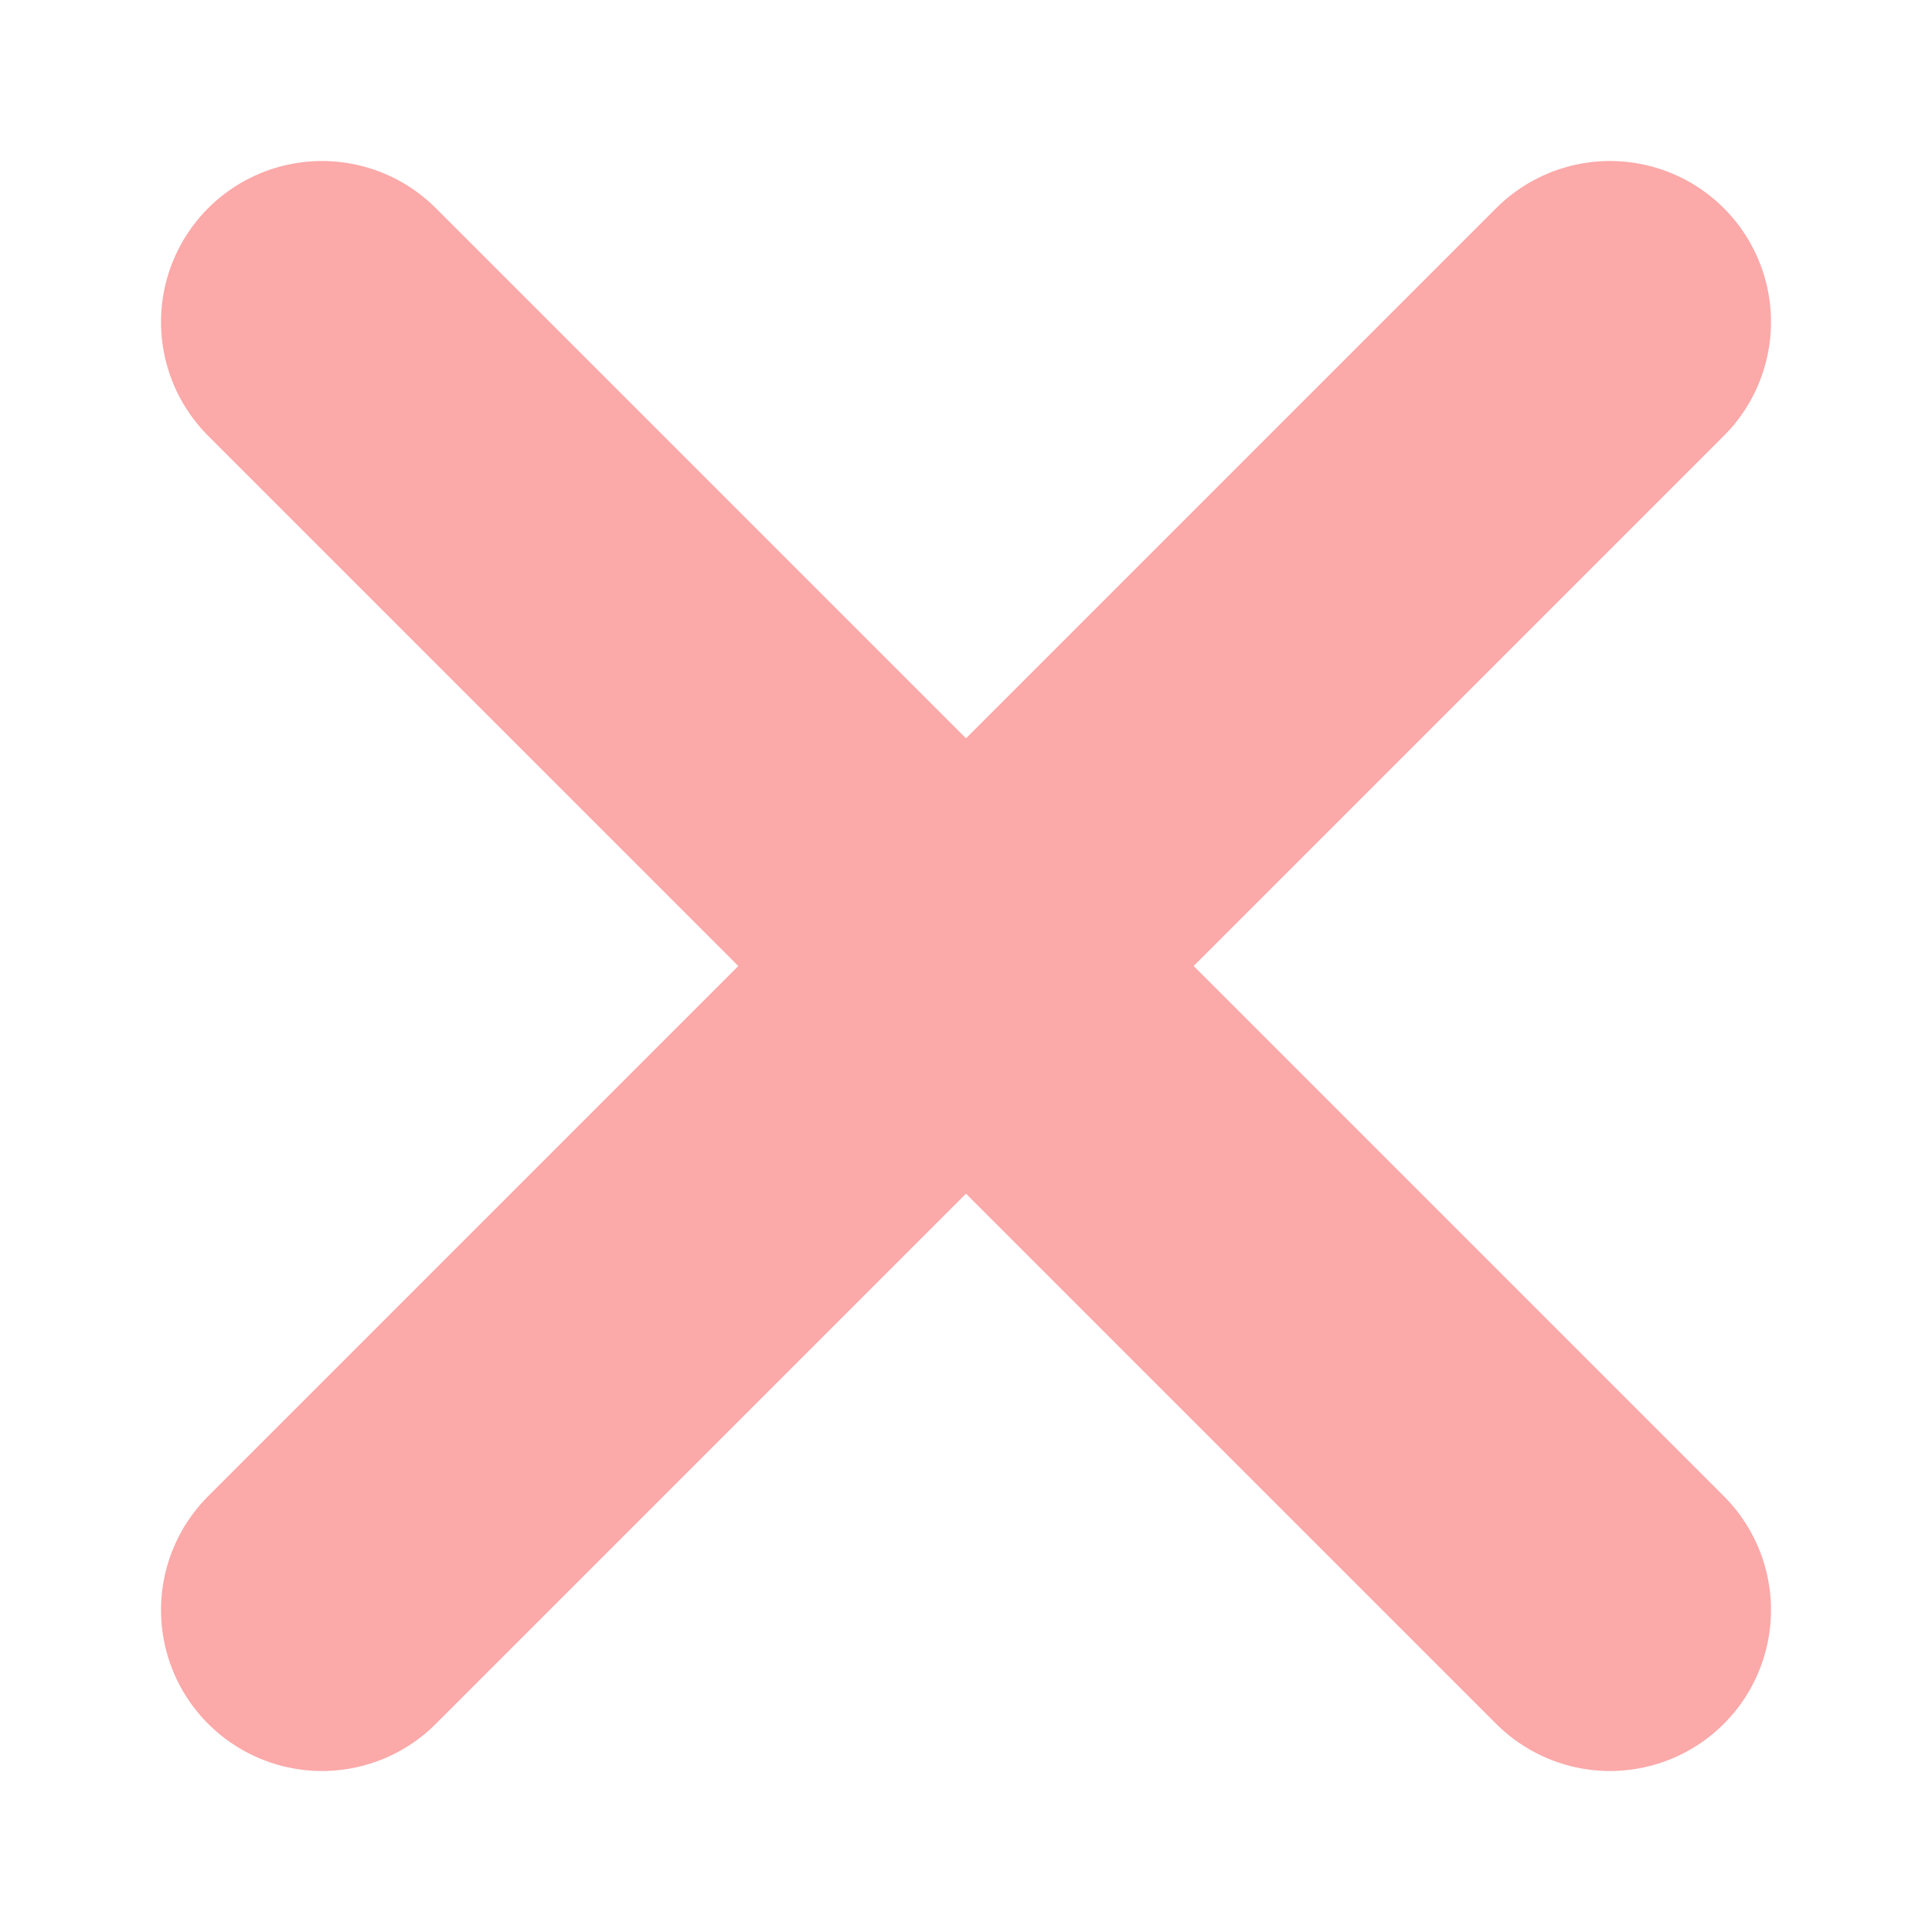
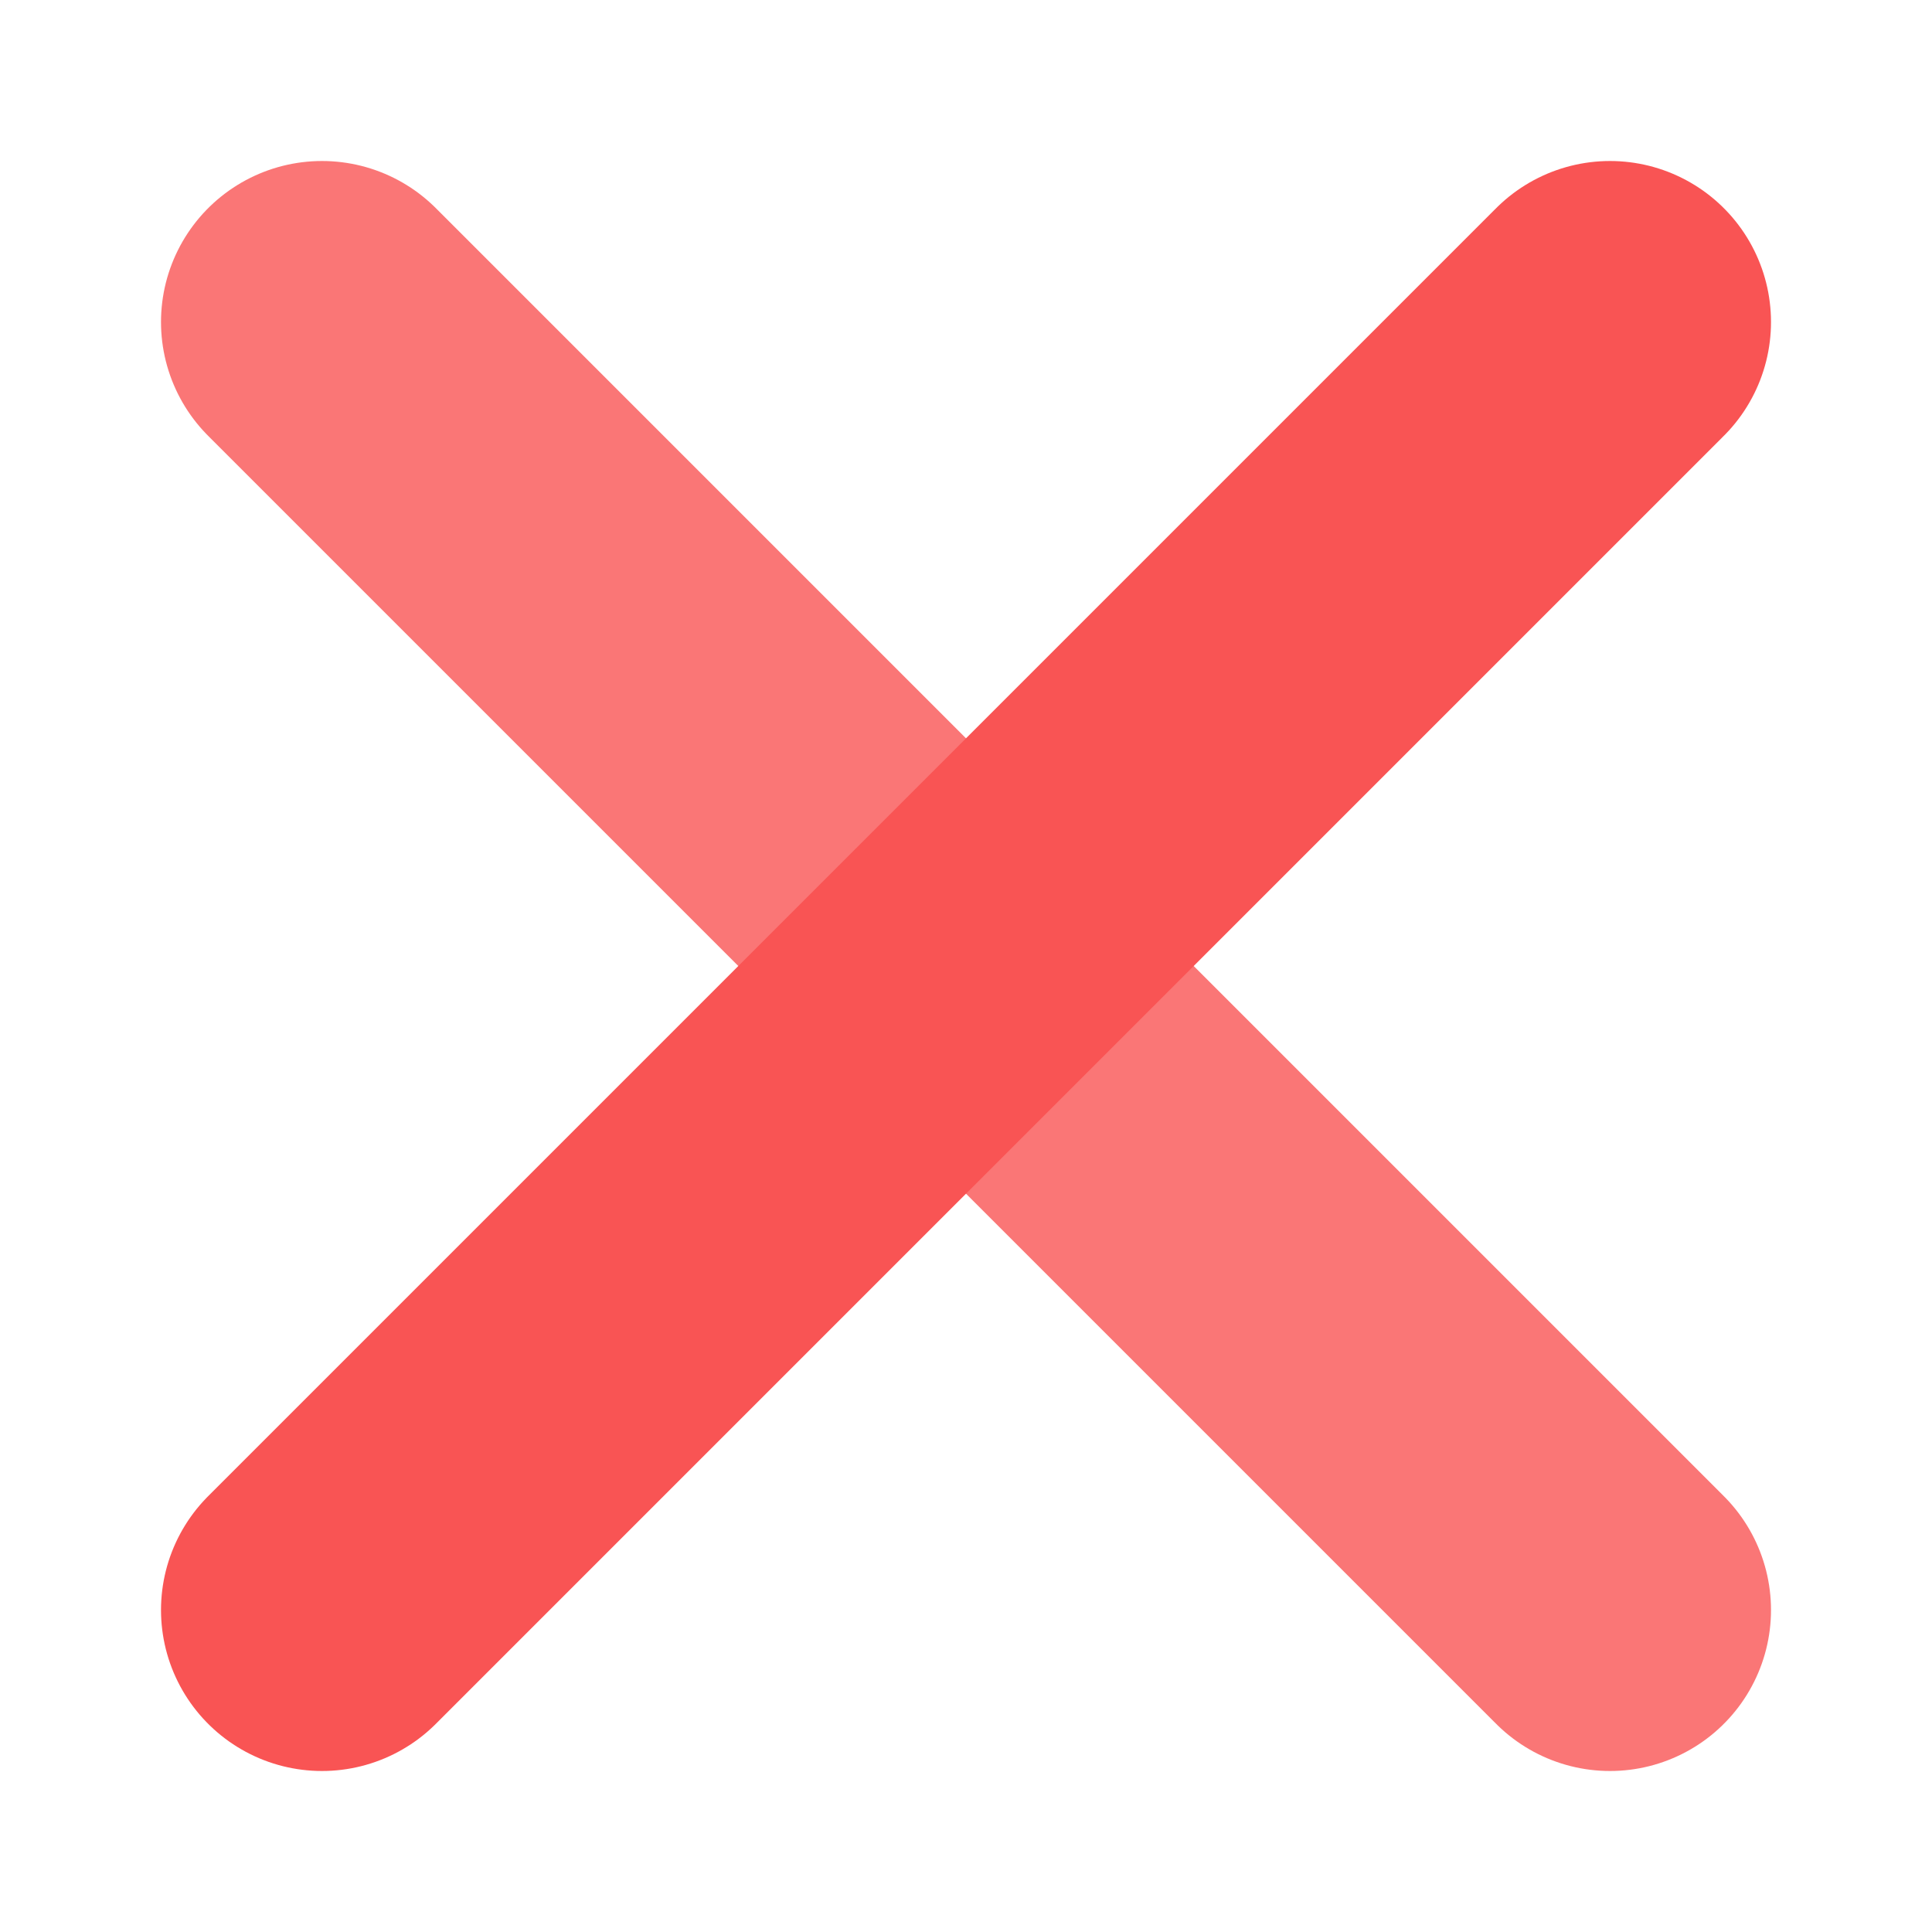
<svg xmlns="http://www.w3.org/2000/svg" width="30" height="30" viewBox="0 0 30 30" fill="none">
-   <g id="Frame" opacity="0.5">
-     <g id="Group">
-       <path id="Vector" d="M5 5L25 25" stroke="#F95454" stroke-width="5" stroke-miterlimit="10" stroke-linecap="round" stroke-linejoin="round" />
-       <path id="Vector_2" d="M25 5L5 25" stroke="#F95454" stroke-width="5" stroke-miterlimit="10" stroke-linecap="round" stroke-linejoin="round" />
-     </g>
-   </g>
+   <path d="M5 5L25 25" stroke="#FA7676" stroke-width="5" stroke-miterlimit="10" stroke-linecap="round" stroke-linejoin="round" />
+   <path d="M25 5L5 25" stroke="#F95454" stroke-width="5" stroke-miterlimit="10" stroke-linecap="round" stroke-linejoin="round" />
</svg>
